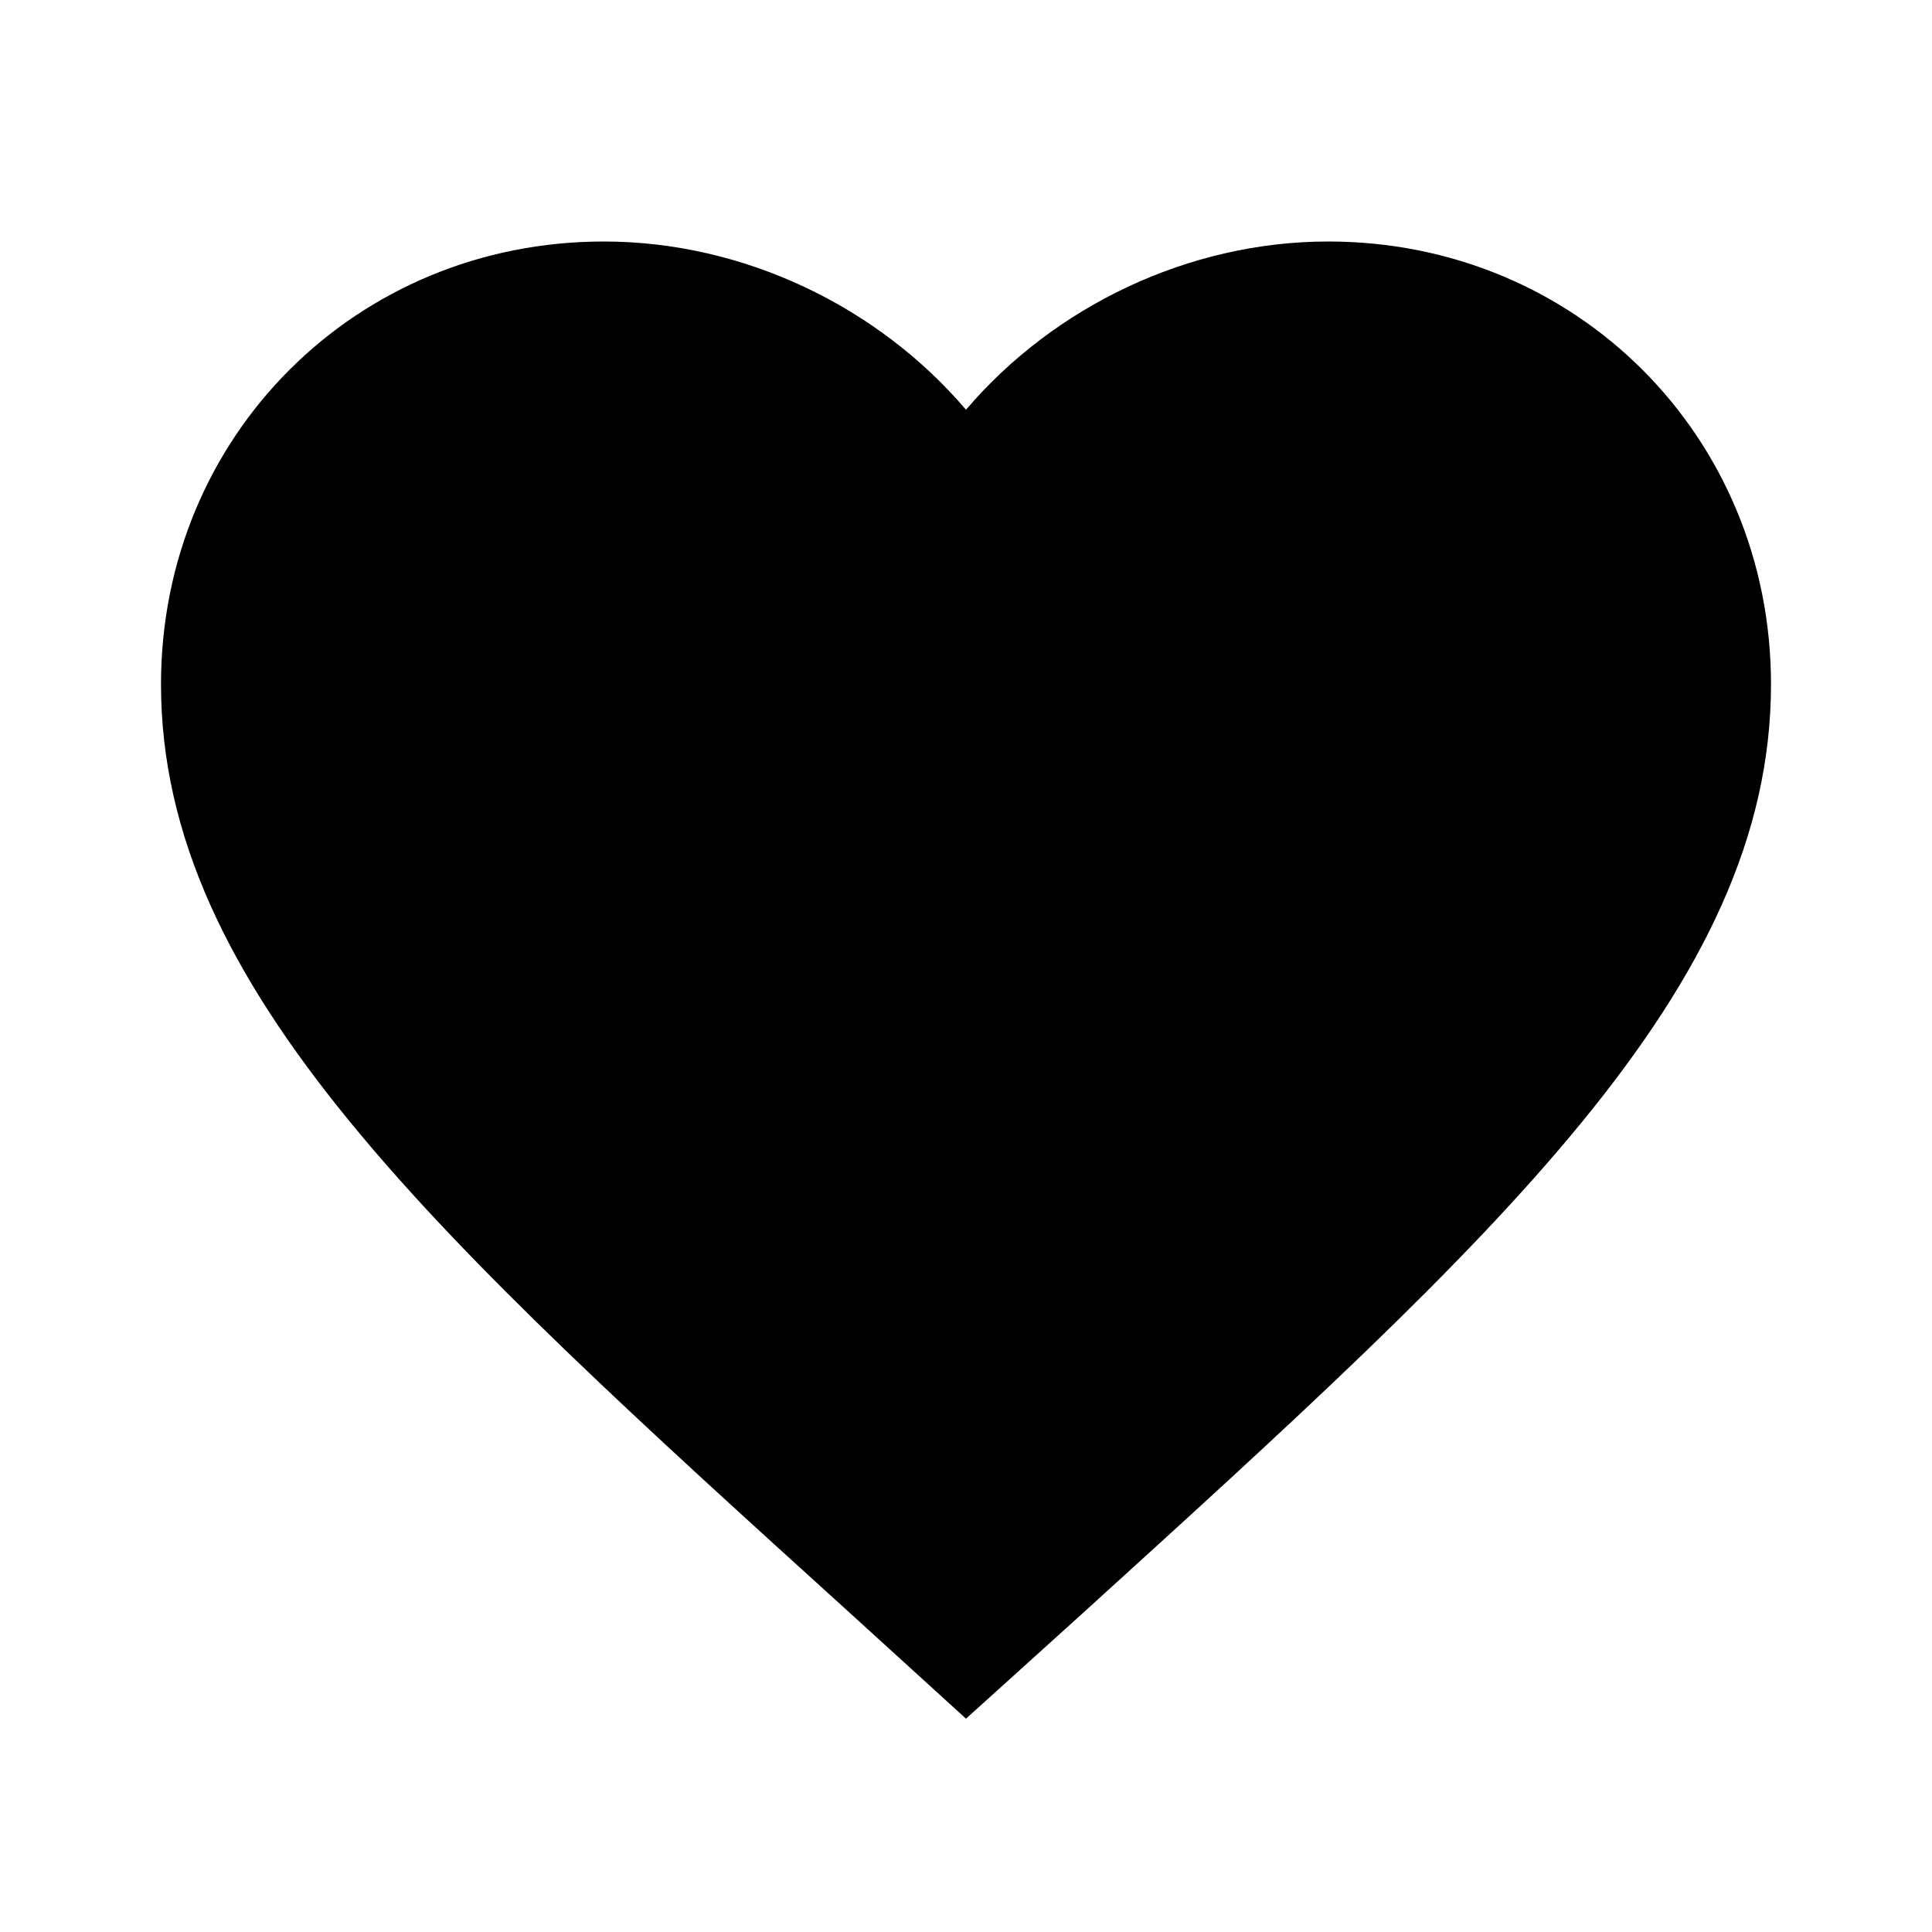
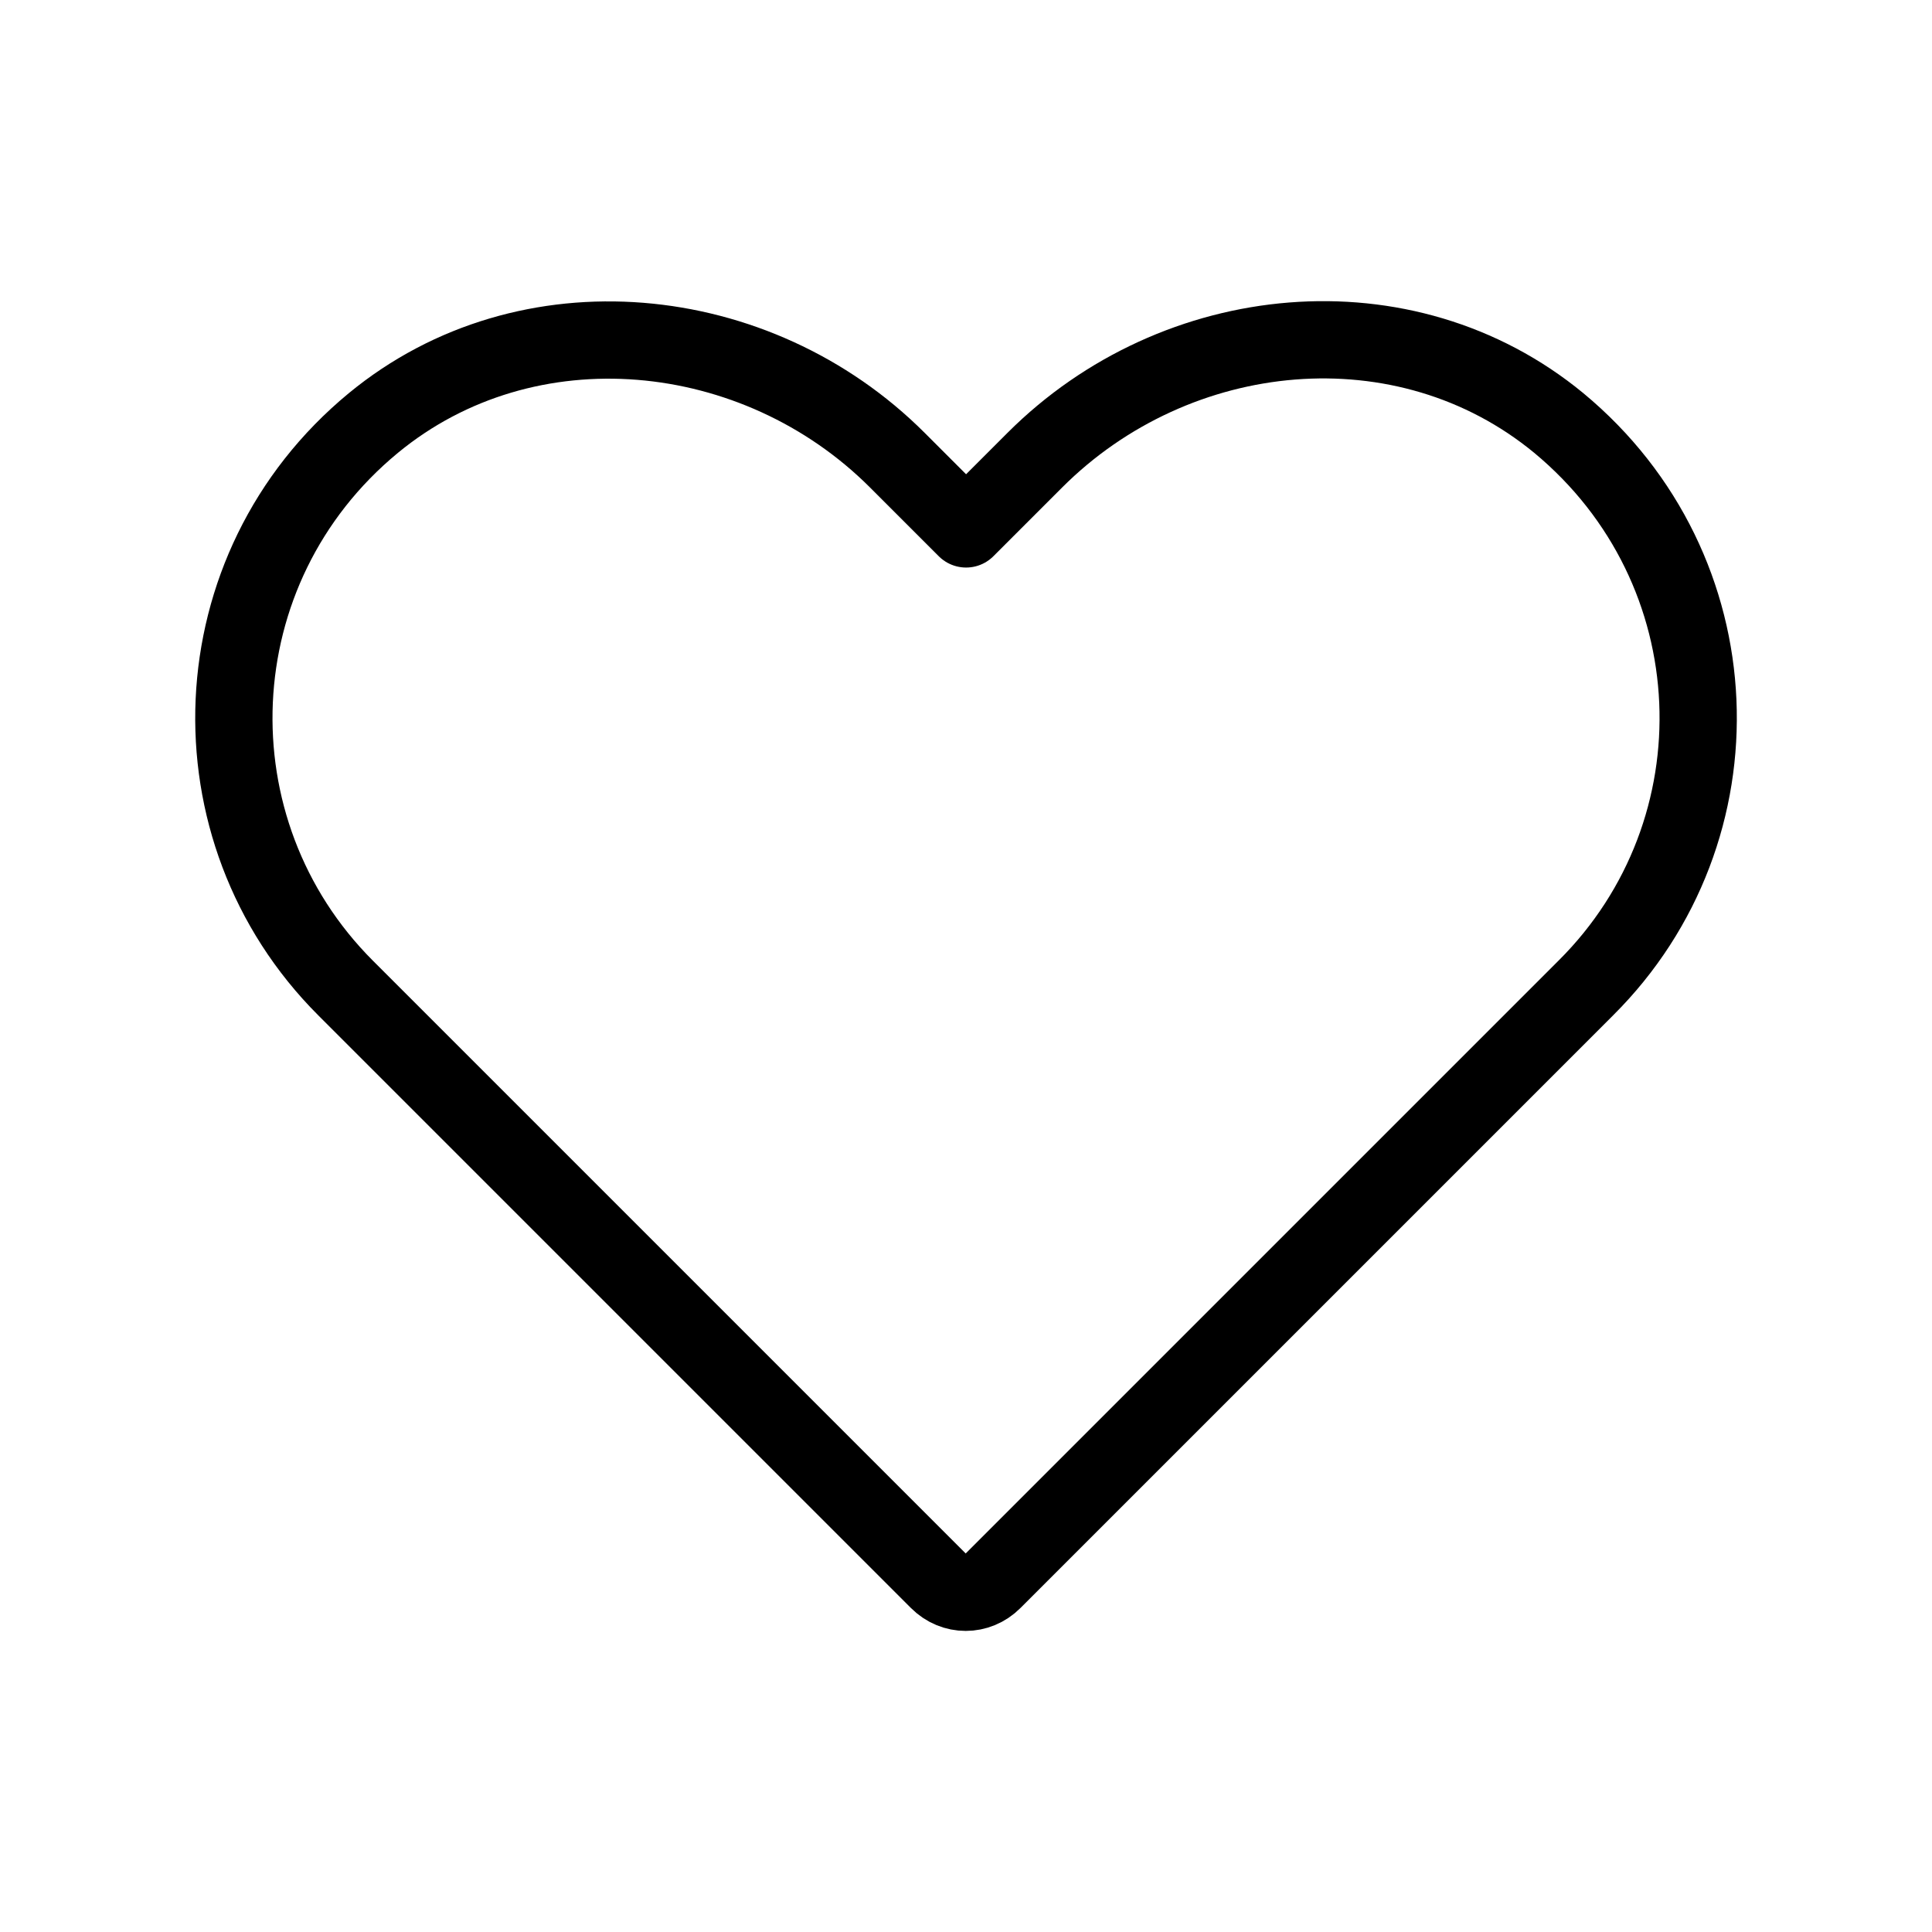
- <svg xmlns="http://www.w3.org/2000/svg" width="24" height="24" viewBox="0 0 24 24" class="icon-wishlist">
-   <path fill="currentColor" d="M12 21.35l-1.45-1.32C5.4 15.36 2 12.28 2 8.5 2 5.42 4.42 3 7.5 3c1.74 0 3.41.81 4.5 2.09C13.09 3.81 14.76 3 16.5 3 19.58 3 22 5.42 22 8.5c0 3.78-3.4 6.86-8.55 11.54L12 21.35z" />
+ <svg xmlns="http://www.w3.org/2000/svg" width="64px" height="64px" viewBox="-0.5 0 25 25" class="icon-wishlist" fill="none" stroke="#000000">
+   <g stroke-width="0" />
+   <g stroke-linecap="round" stroke-linejoin="round" />
+   <g>
+     <path d="M19.671 5.474C17.681 3.834 14.721 4.124 12.891 5.954L12.001 6.844L11.111 5.954C9.291 4.134 6.321 3.834 4.331 5.474C2.051 7.354 1.931 10.744 3.971 12.784L11.641 20.454C11.841 20.654 12.151 20.654 12.351 20.454L20.021 12.784C22.071 10.744 21.951 7.364 19.671 5.474Z" stroke="#000000" stroke-miterlimit="10" stroke-linecap="round" stroke-linejoin="round" />
+   </g>
</svg>
